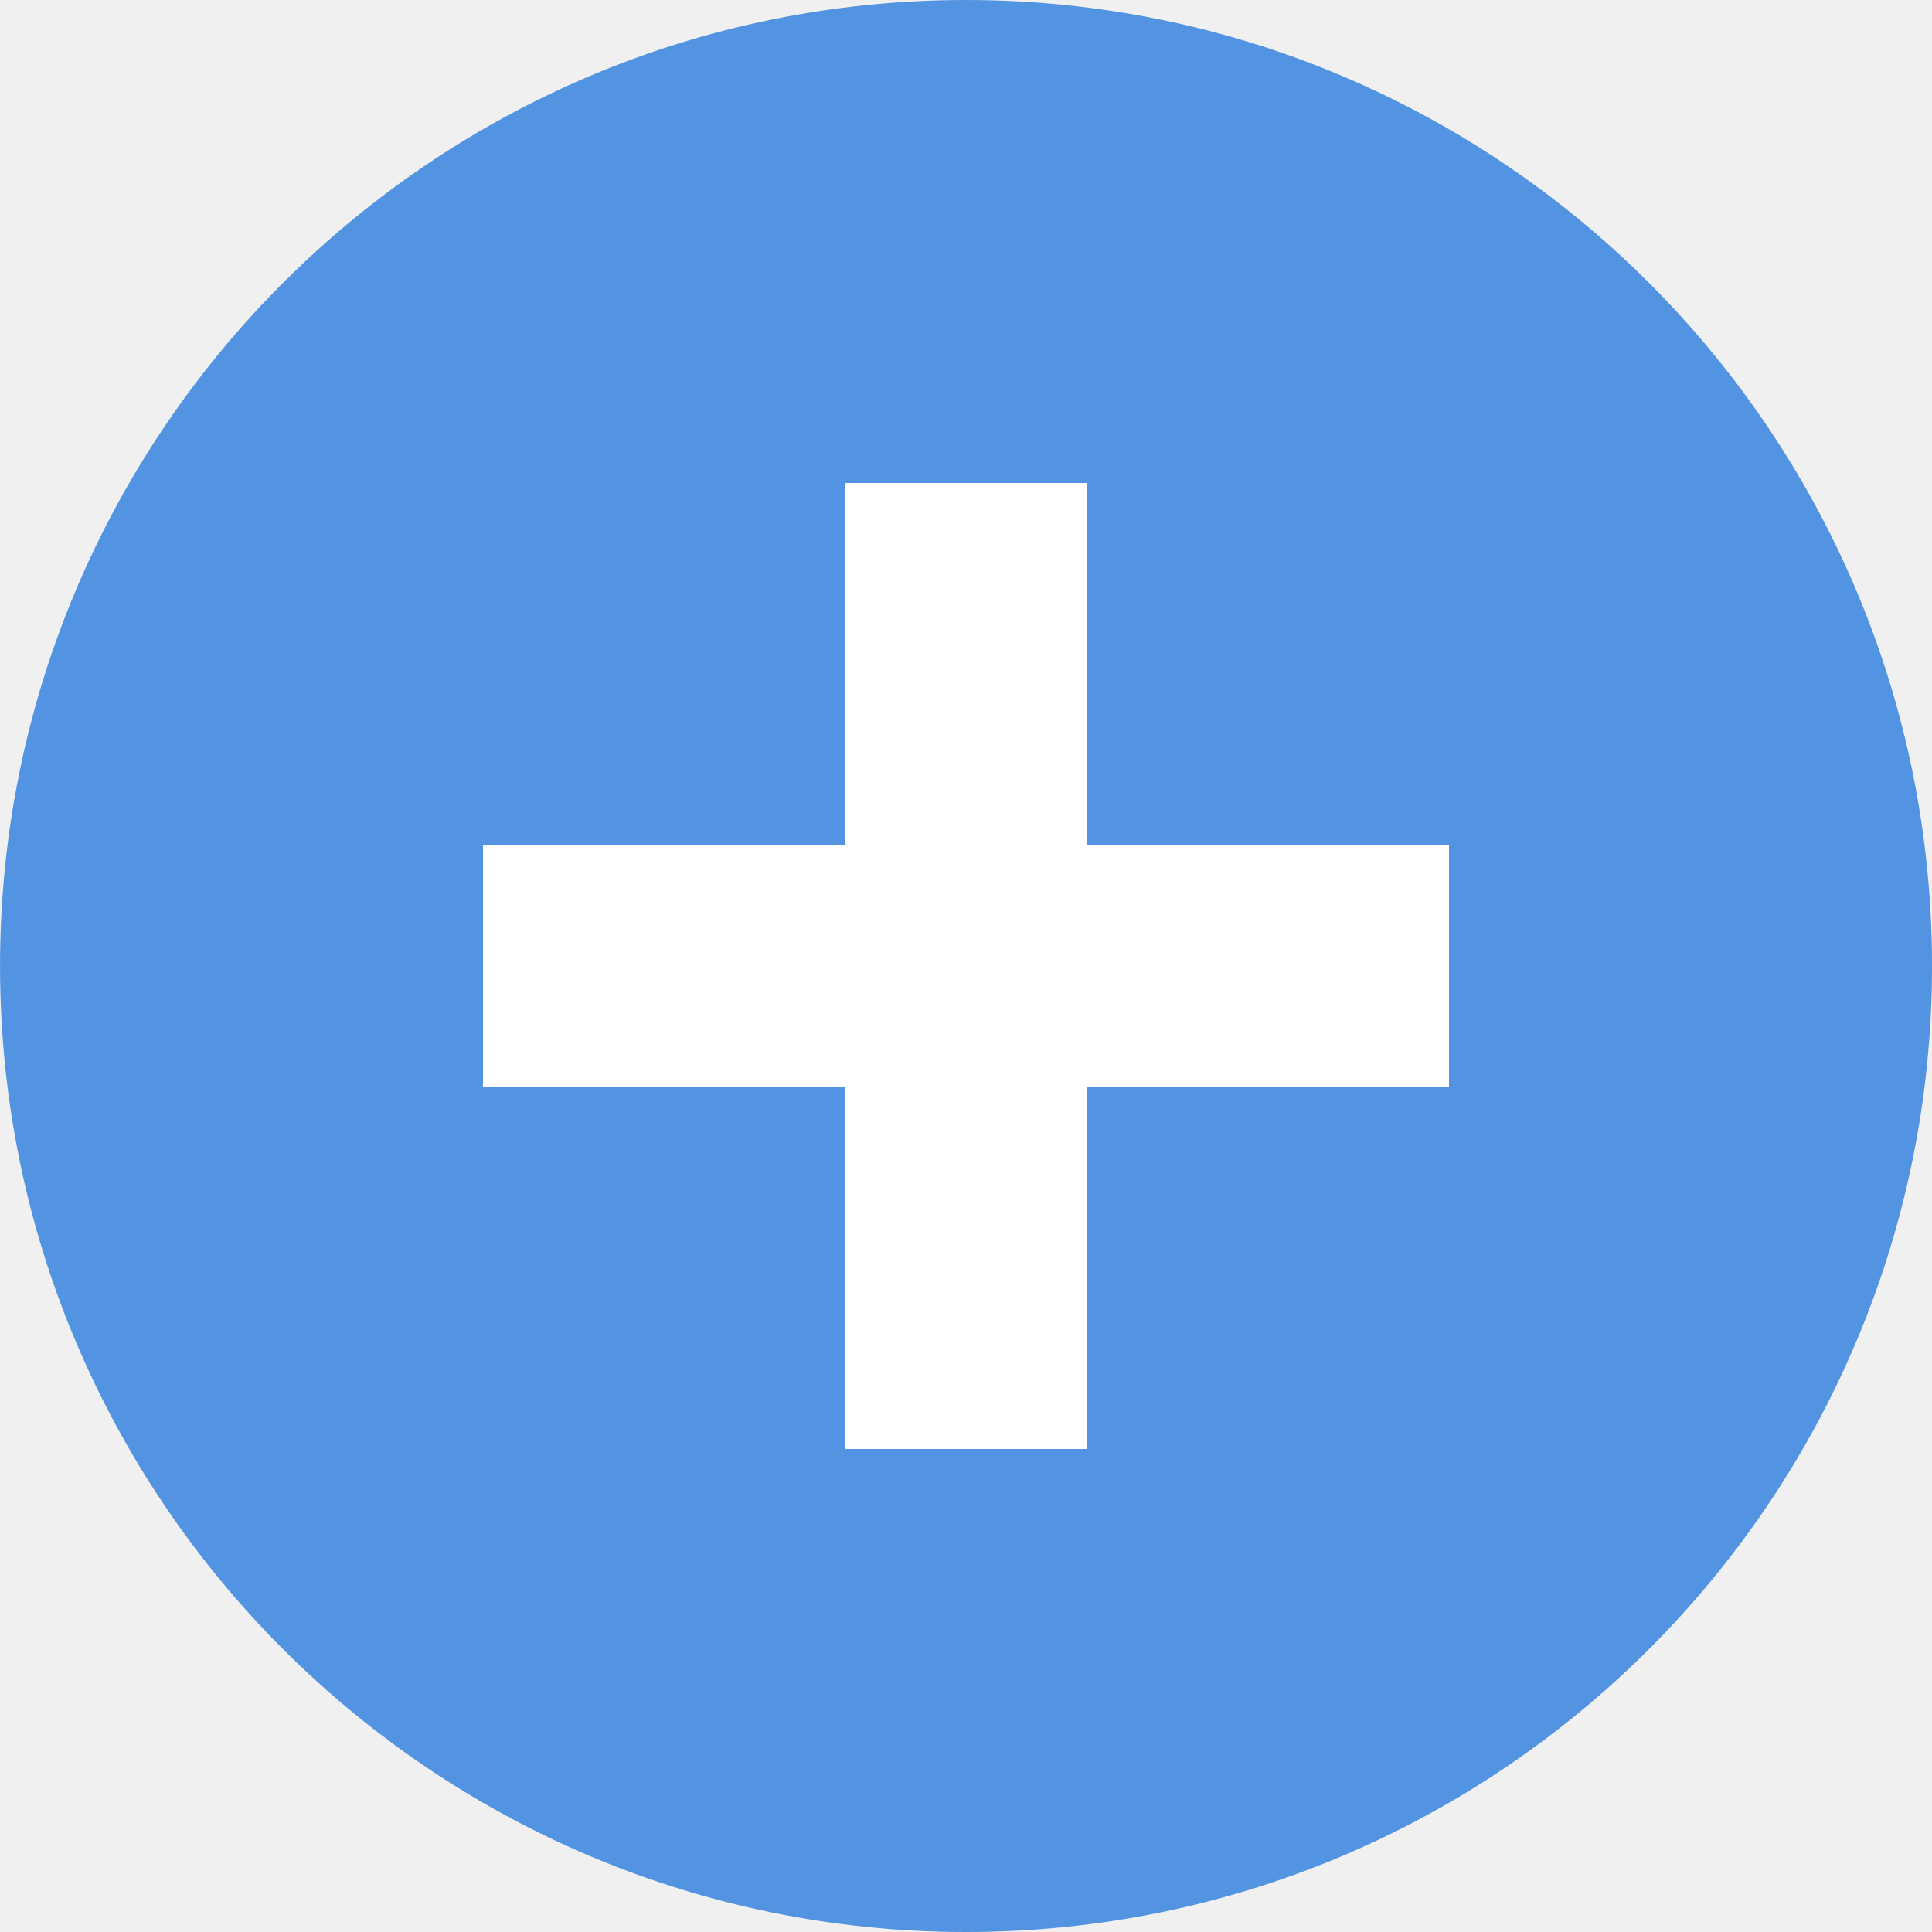
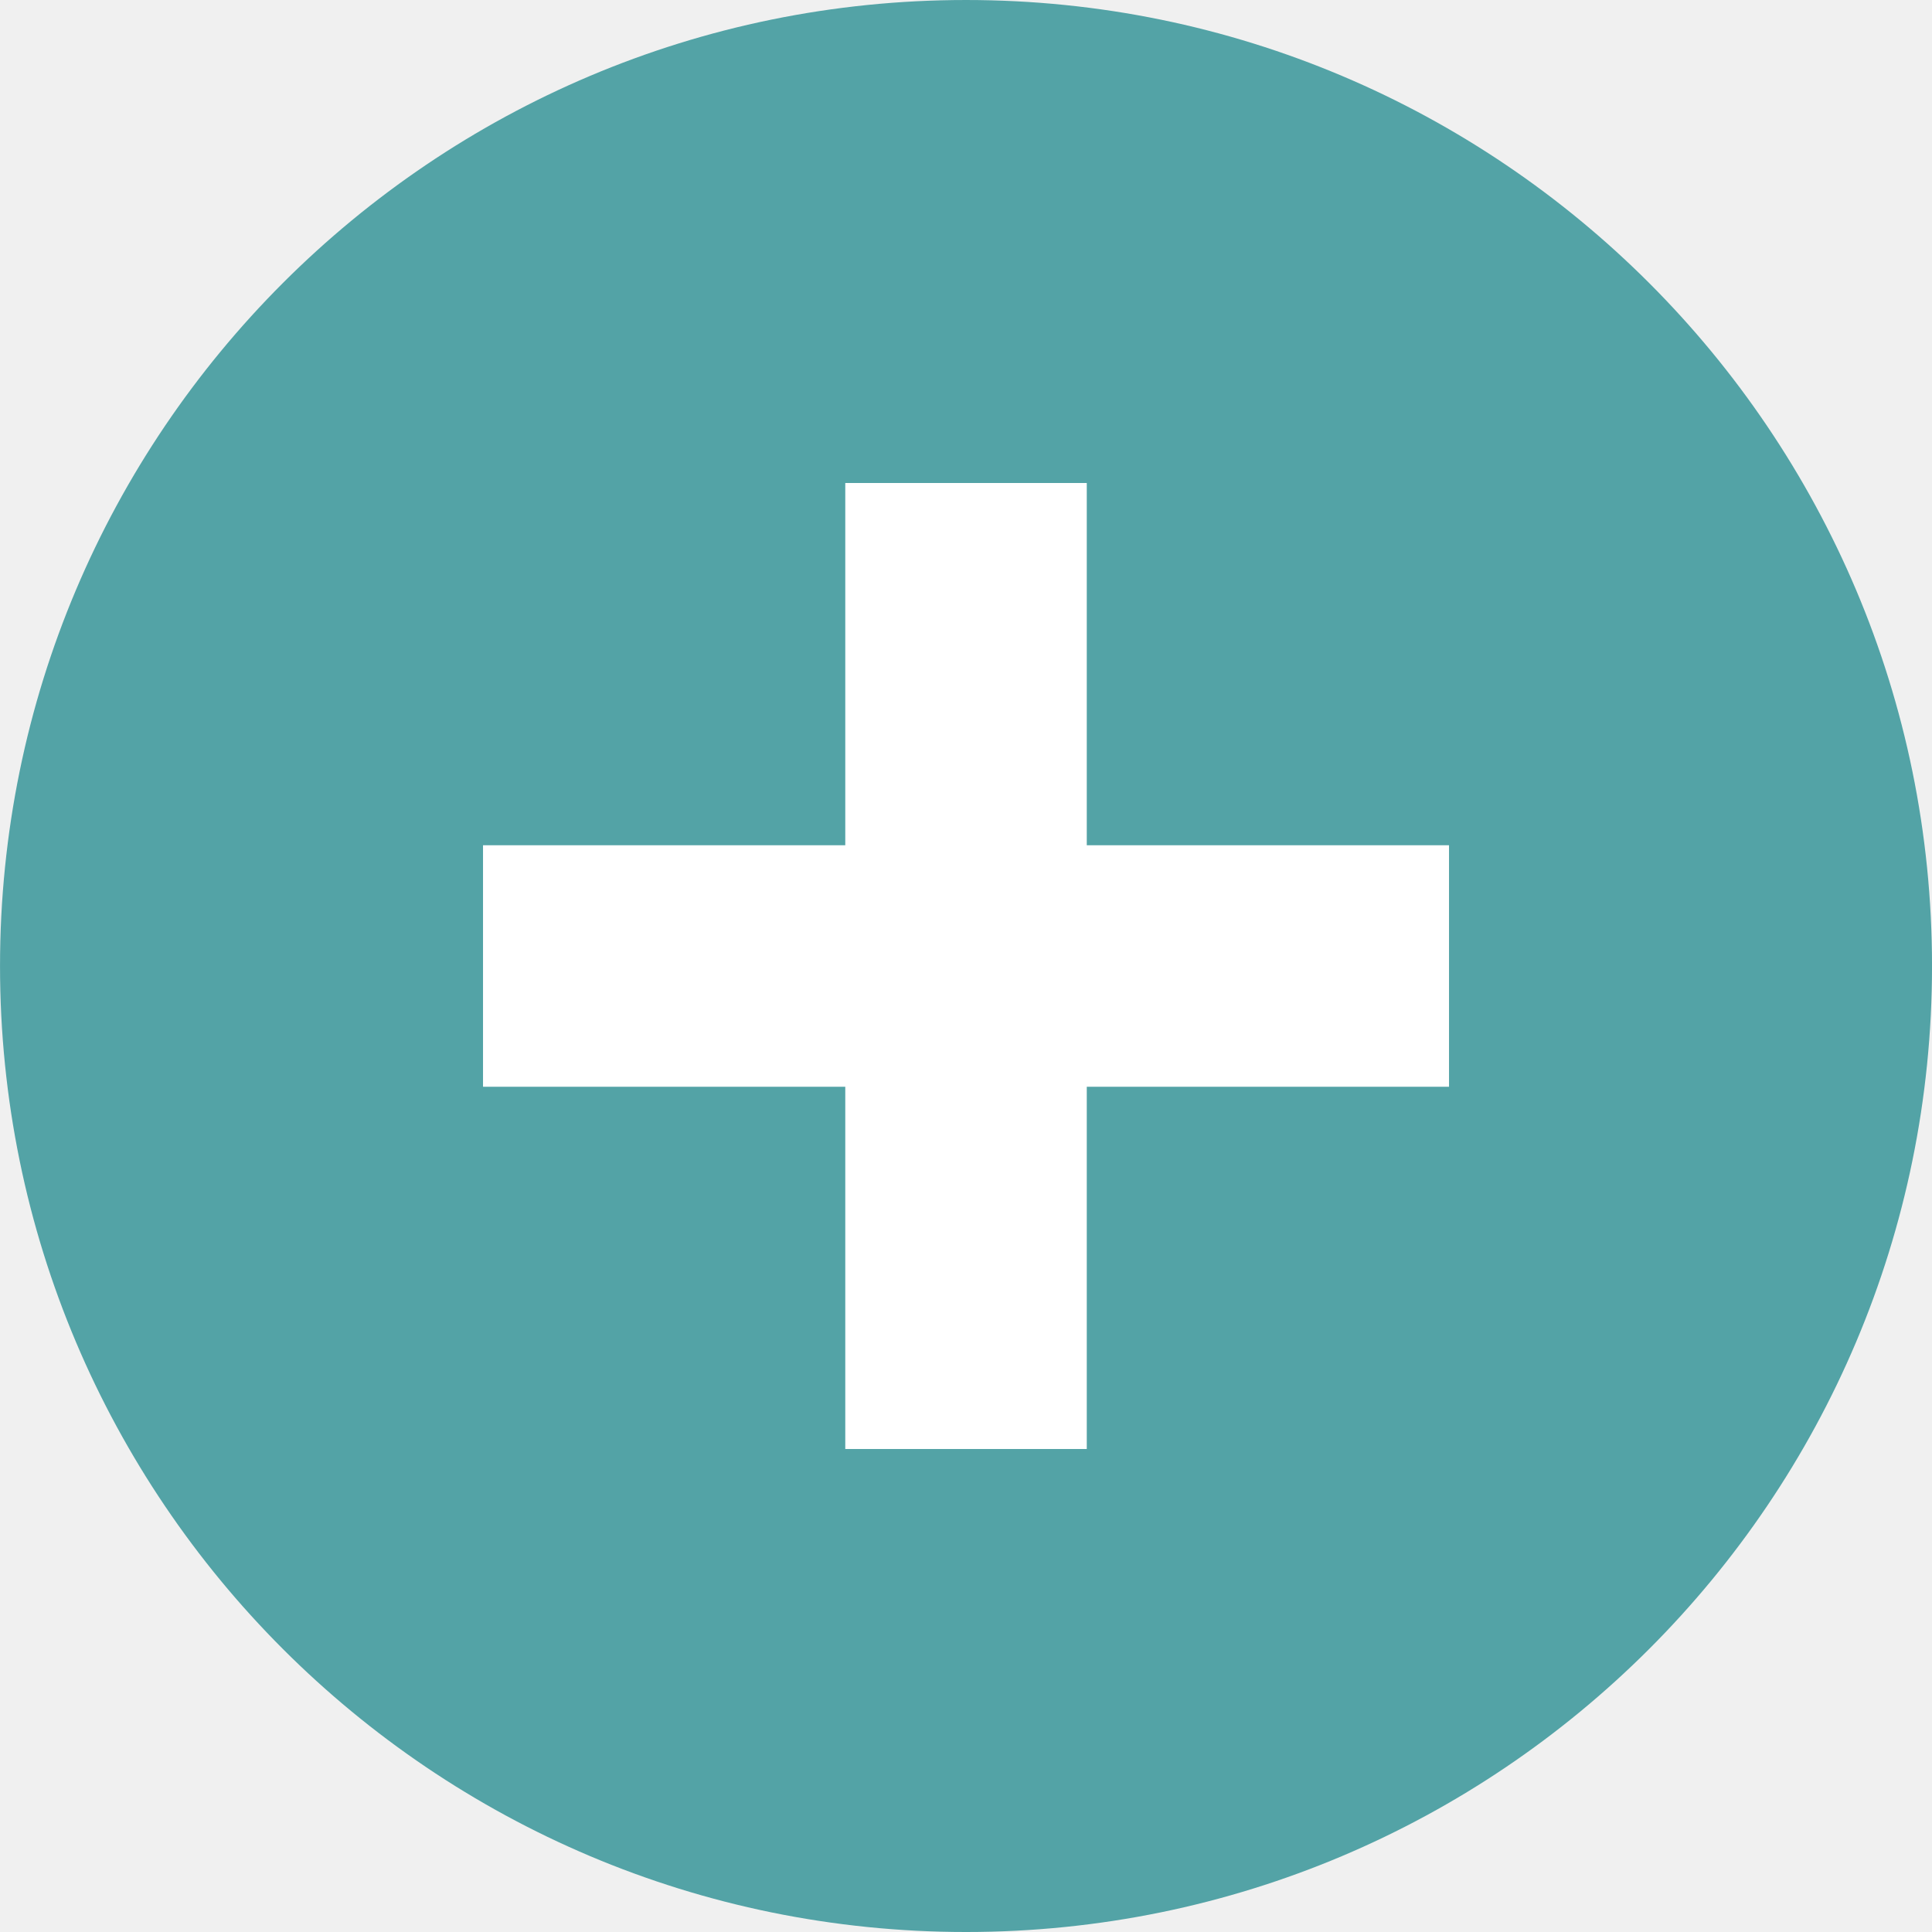
<svg xmlns="http://www.w3.org/2000/svg" xmlns:ns1="http://www.openswatchbook.org/uri/2009/osb" xmlns:xlink="http://www.w3.org/1999/xlink" width="16" height="16" id="svg12430" version="1.1">
  <defs id="defs12432">
    <linearGradient id="selected_fg_color" ns1:paint="solid">
      <stop style="stop-color:#ffffff;stop-opacity:1;" offset="0" id="stop4150" />
    </linearGradient>
    <linearGradient id="selected_bg_color" ns1:paint="solid">
-       <stop style="stop-color:#5294e2;stop-opacity:1;" offset="0" id="stop4147" />
+       <stop style="stop-color:#53A3A6;stop-opacity:1;" offset="0" id="stop4147" />
    </linearGradient>
    <linearGradient xlink:href="#selected_bg_color" id="linearGradient4149" x1="150" y1="397.991" x2="150" y2="413.991" gradientUnits="userSpaceOnUse" />
    <linearGradient xlink:href="#selected_fg_color" id="linearGradient4152" x1="150" y1="401.991" x2="150" y2="409.991" gradientUnits="userSpaceOnUse" />
  </defs>
  <g id="layer1" transform="translate(0,-1036.362)">
    <g style="display:inline" transform="translate(-141.9998,638.3711)" id="g14642-3-0">
      <ellipse style="opacity:1;fill:url(#linearGradient4149);fill-opacity:1;stroke:none;stroke-width:1;stroke-linecap:butt;stroke-linejoin:miter;stroke-miterlimit:4;stroke-dasharray:none;stroke-dashoffset:0;stroke-opacity:1" id="path4156" cx="150" cy="405.991" rx="8" ry="8" />
      <rect style="fill:none;stroke:none" id="rect3620-5-4" width="15.982" height="16" x="142" y="398" rx="0" ry="0" />
      <g id="g4179" transform="translate(141.9999,397.9911)">
        <g style="opacity:0.55;fill:#000000;fill-opacity:1" transform="matrix(0.765075,0,0,0.765075,1.880594,0.8798127)" id="g2996-1">
          <g style="fill:#000000;fill-opacity:1" transform="translate(-60,-518)" id="layer12-1">
            <g transform="translate(19,-242)" id="layer4-4-1-9" style="display:inline;fill:#000000;fill-opacity:1" />
          </g>
        </g>
        <g style="fill:#ffffff;fill-opacity:1" transform="matrix(0.765075,0,0,0.765075,1.880594,1.879479)" id="g2996">
          <g style="fill:#ffffff;fill-opacity:1" transform="translate(-60,-518)" id="layer12">
            <g transform="translate(19,-242)" id="layer4-4-1" style="display:inline;fill:#ffffff;fill-opacity:1" />
          </g>
        </g>
      </g>
      <path style="fill:url(#linearGradient4152);fill-opacity:1;fill-rule:evenodd;stroke:#000000;stroke-width:0;stroke-linecap:butt;stroke-linejoin:miter;stroke-miterlimit:4;stroke-opacity:1" d="m 149,401.991 0,3 -3,0 0,2 3,0 0,3 2,0 0,-3 3,0 0,-2 -3,0 0,-3 z" id="rect3757" />
    </g>
  </g>
</svg>
